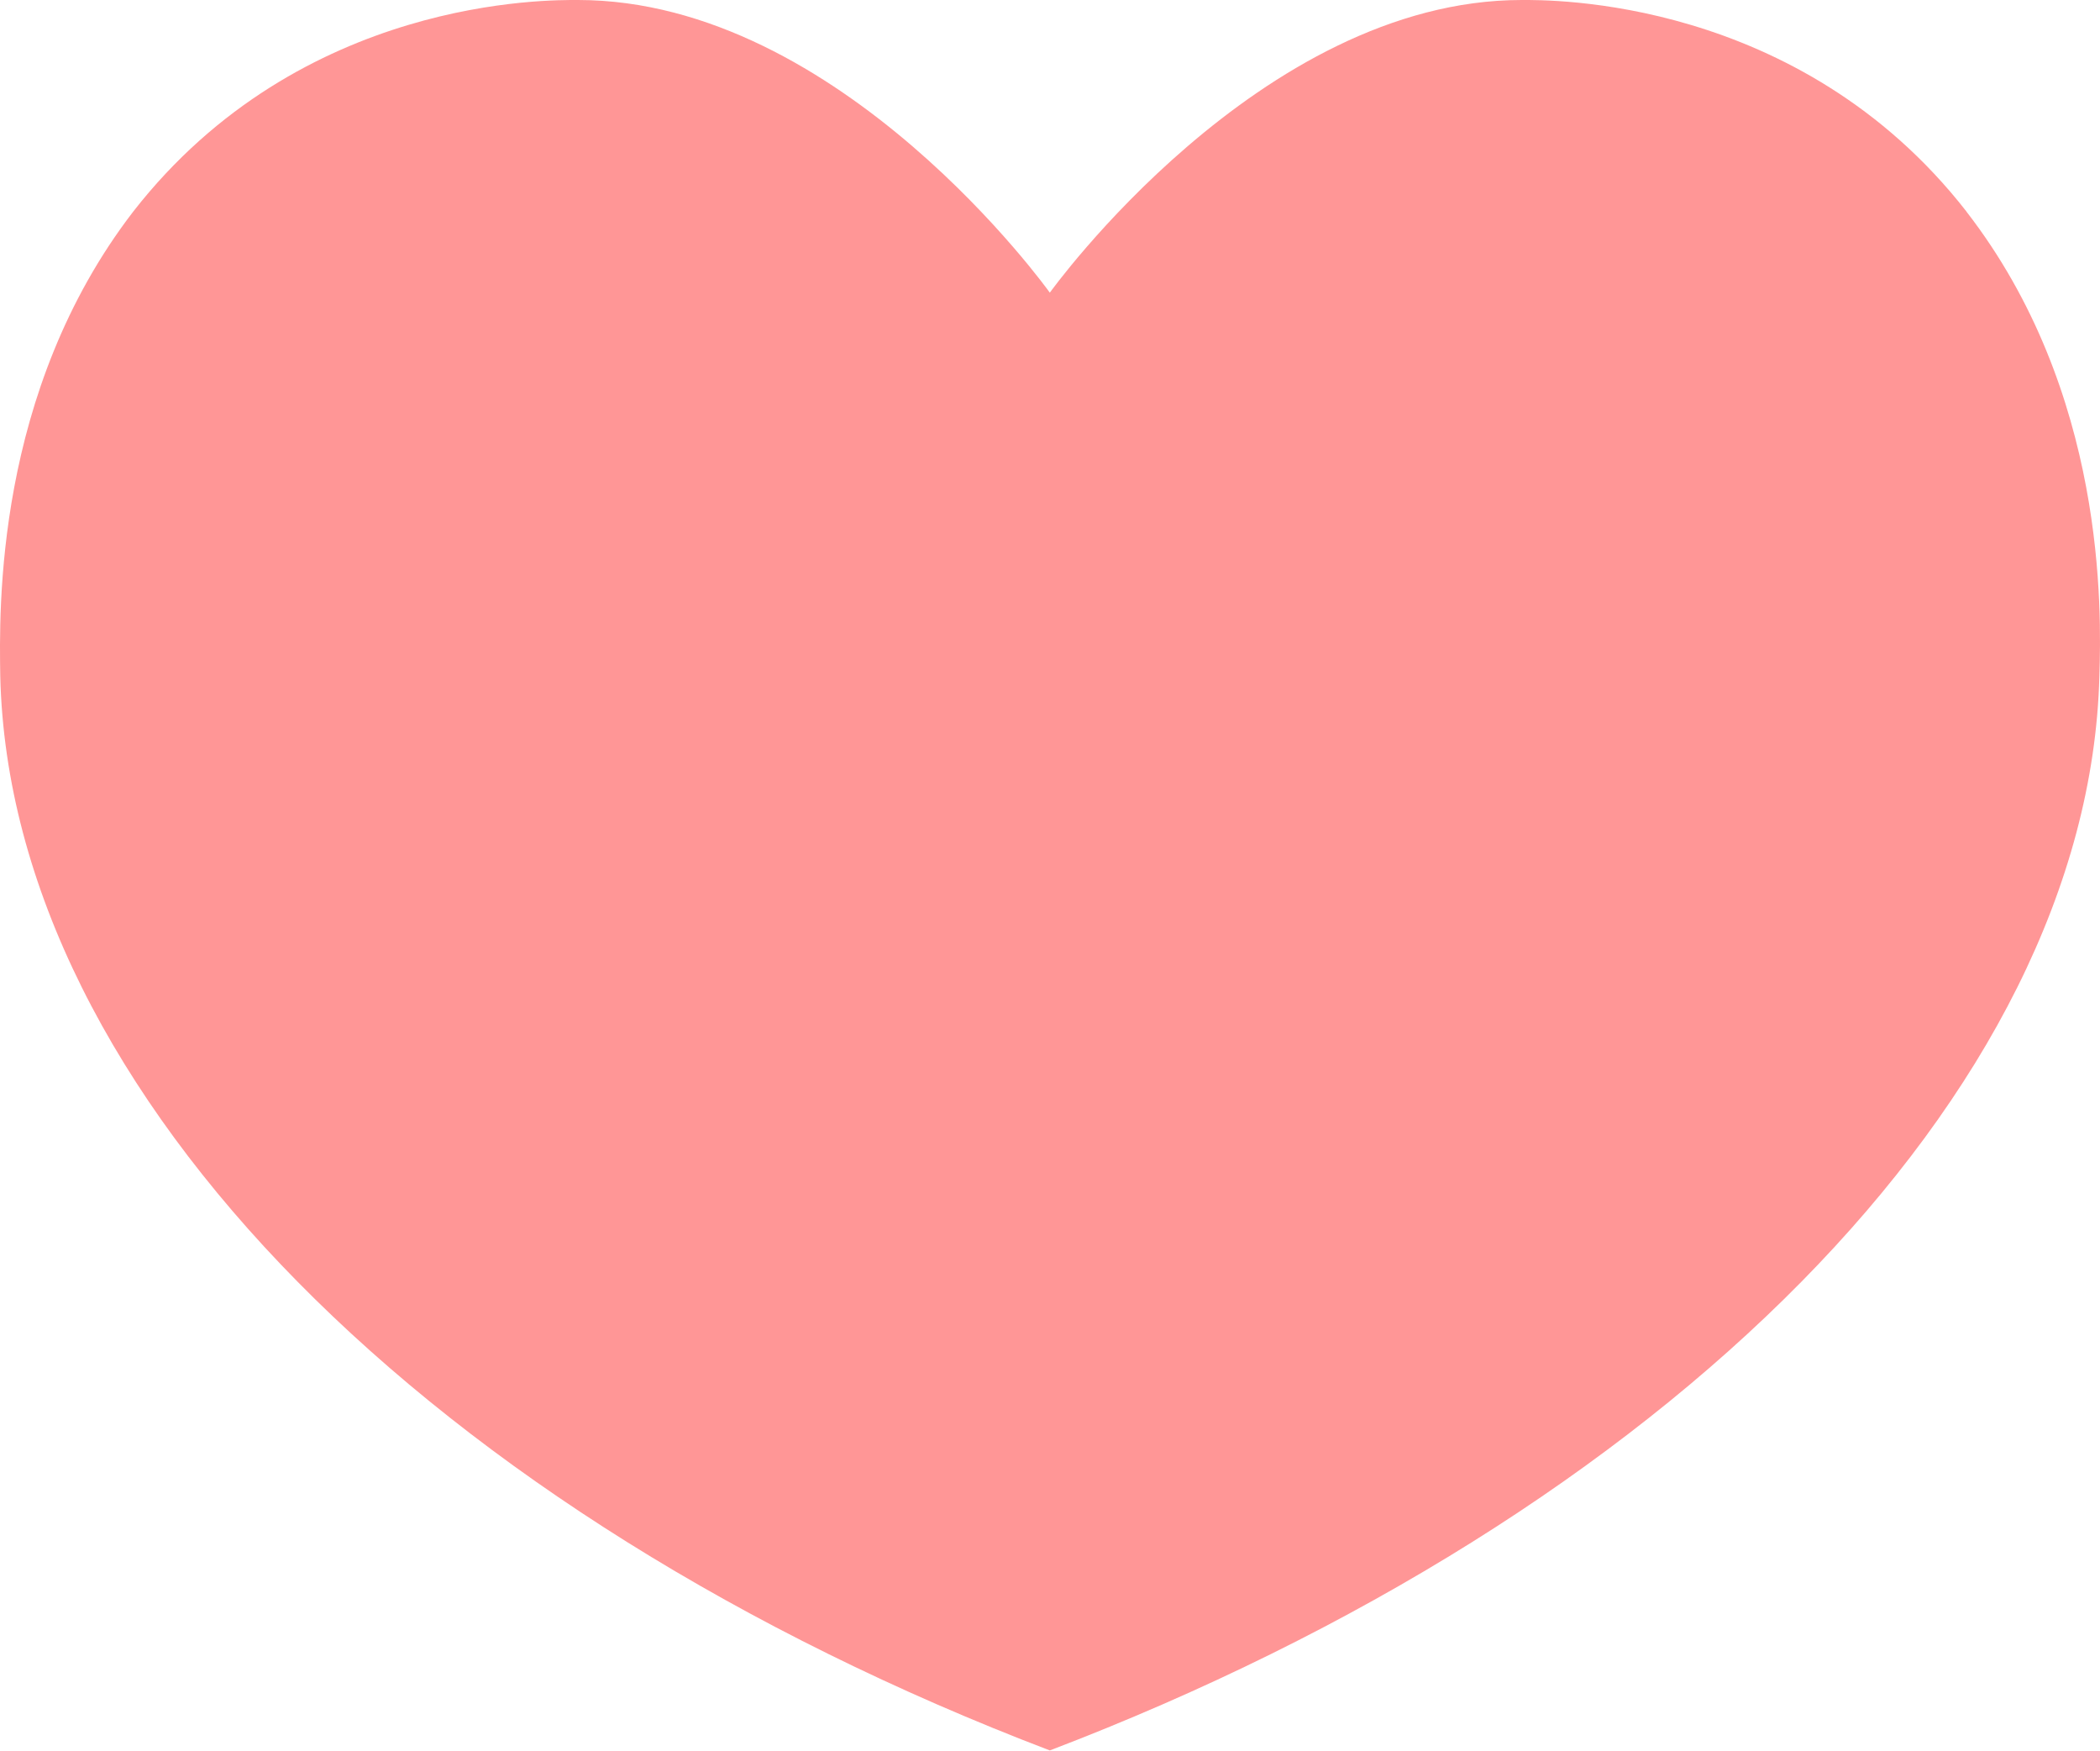
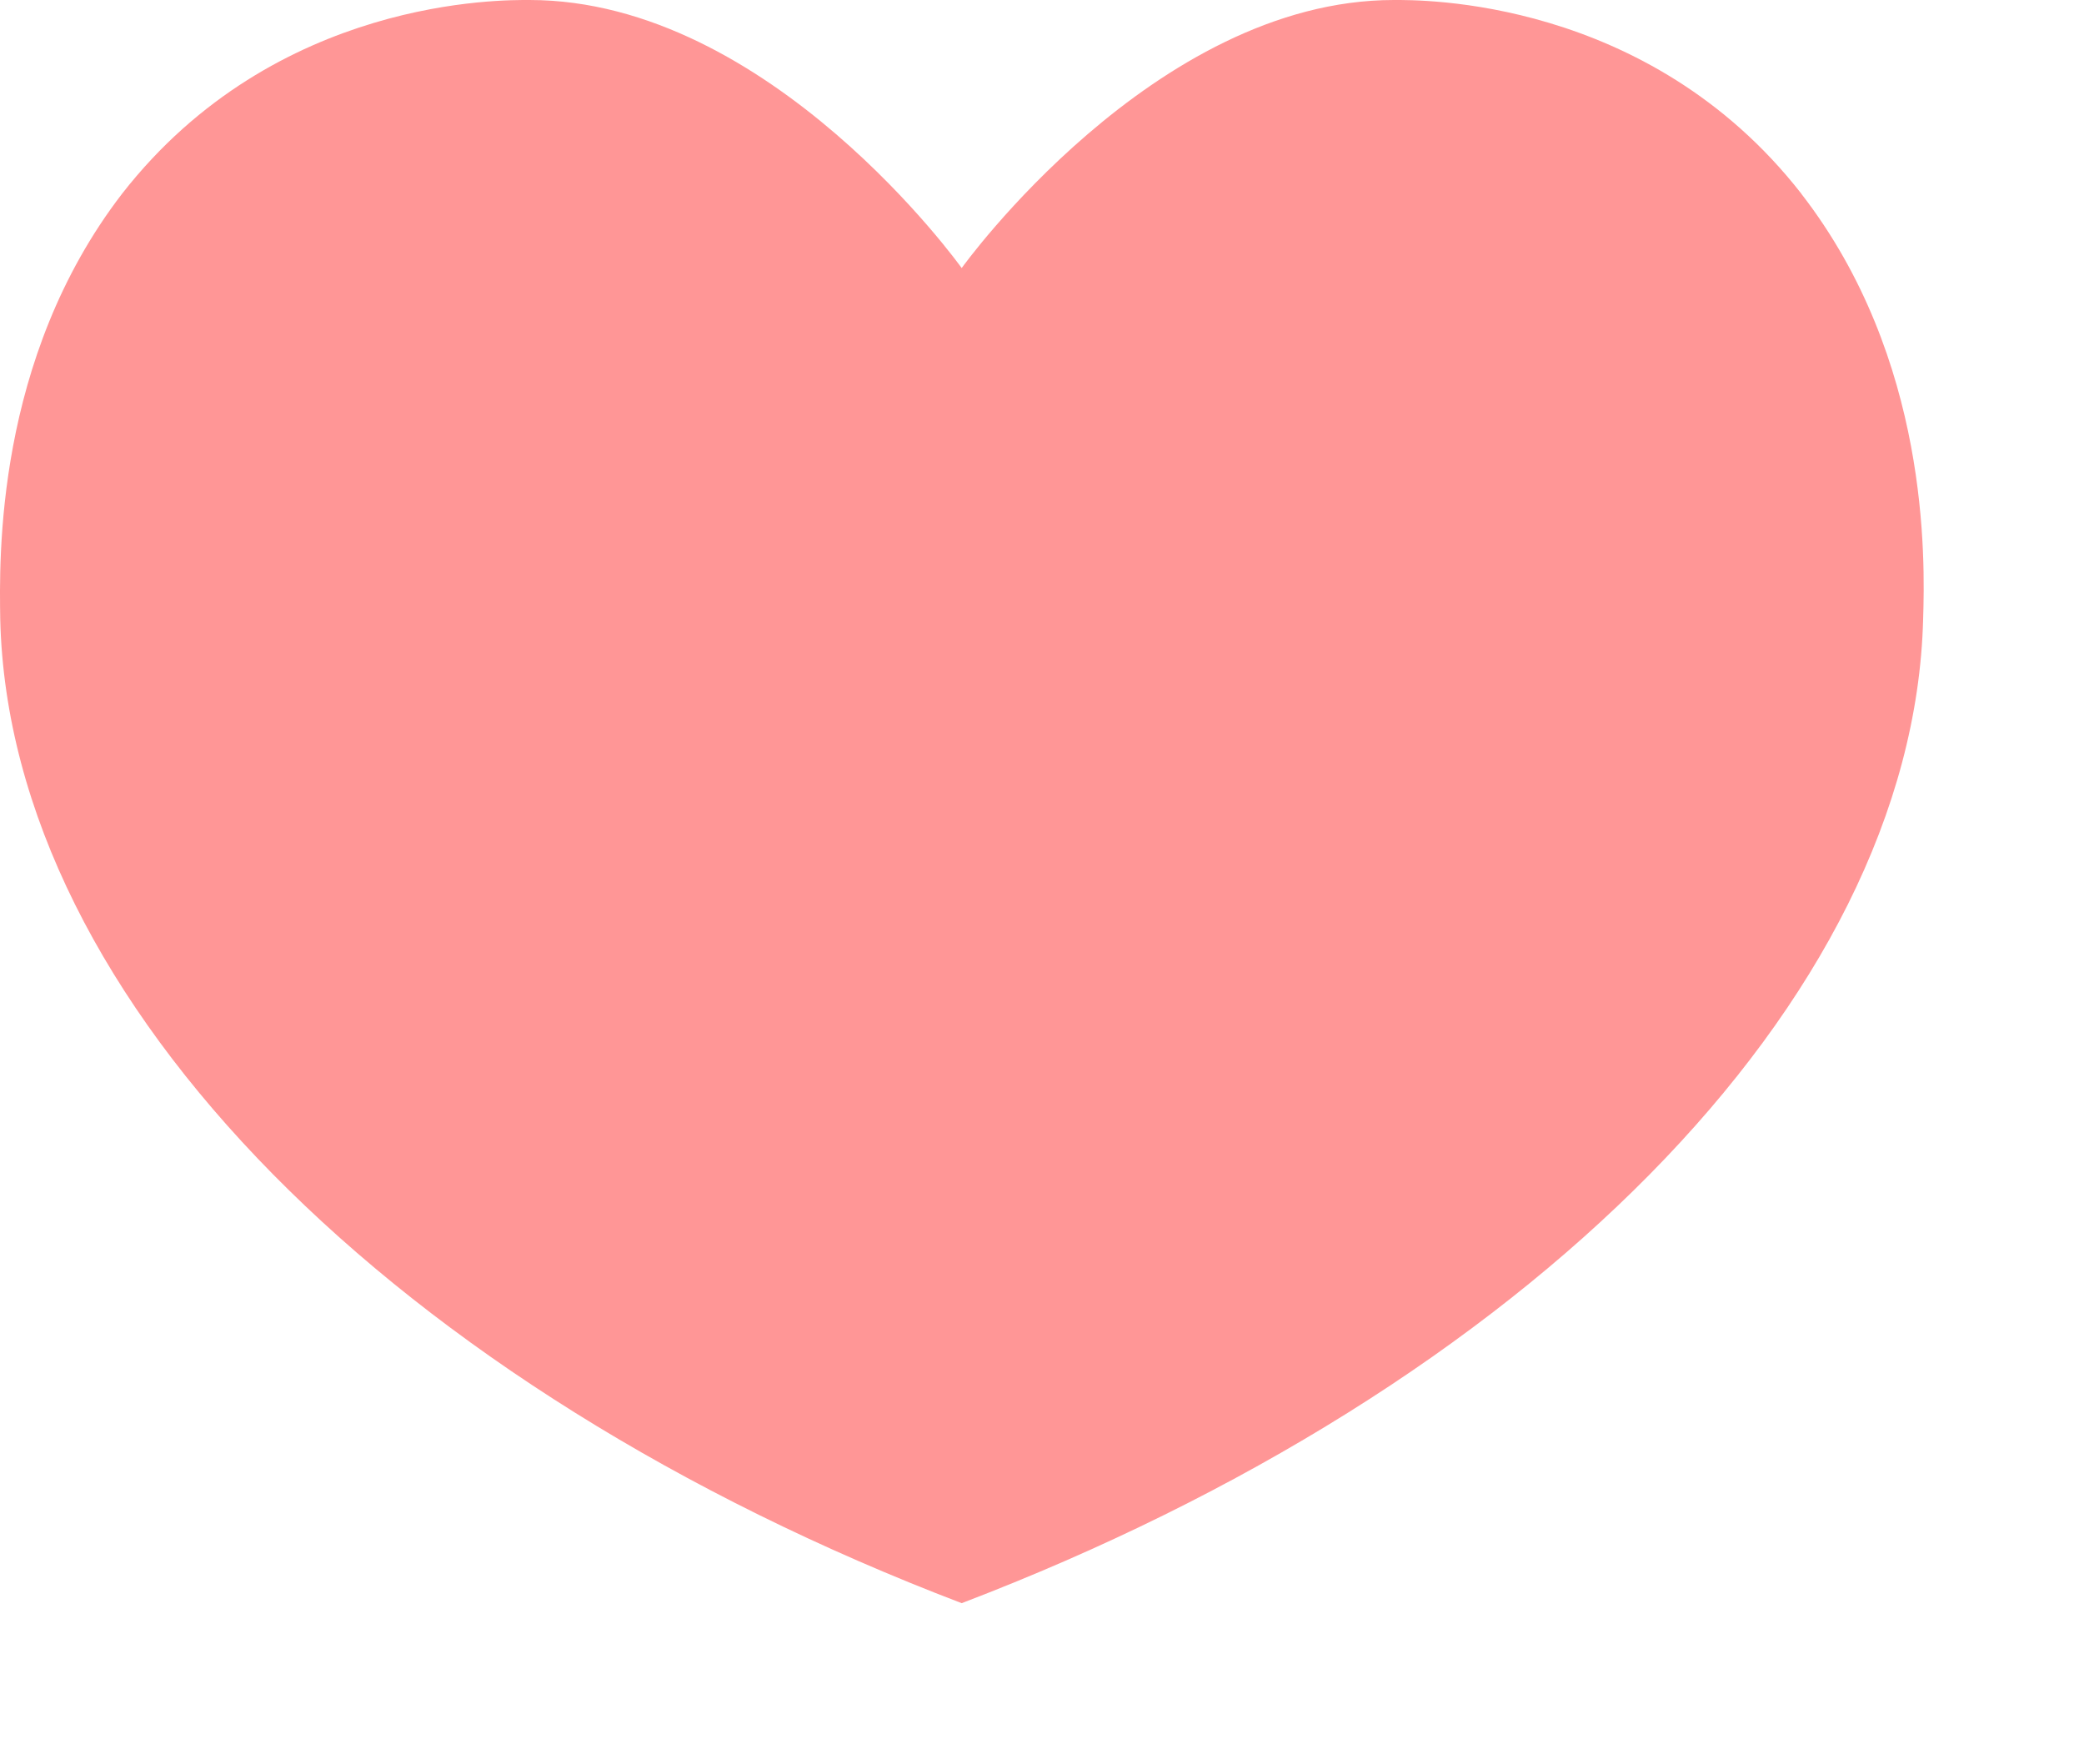
- <svg xmlns="http://www.w3.org/2000/svg" width="24" height="20" fill="none">
+ <svg xmlns="http://www.w3.org/2000/svg" width="26" height="22" fill="none">
  <path d="M22.474 2.417C20.554-.044 17.698 0 17.39 0c-2.993 0-5.392 3.344-5.392 3.344S9.611 0 6.606 0c-.32 0-3.164-.044-5.083 2.417C-.065 4.481-.008 6.976.003 7.727.117 12.504 4.961 17.316 11.998 20c7.026-2.682 11.87-7.495 11.995-12.274.023-.75.08-3.245-1.52-5.309Z" fill="#FF9696" />
</svg>
